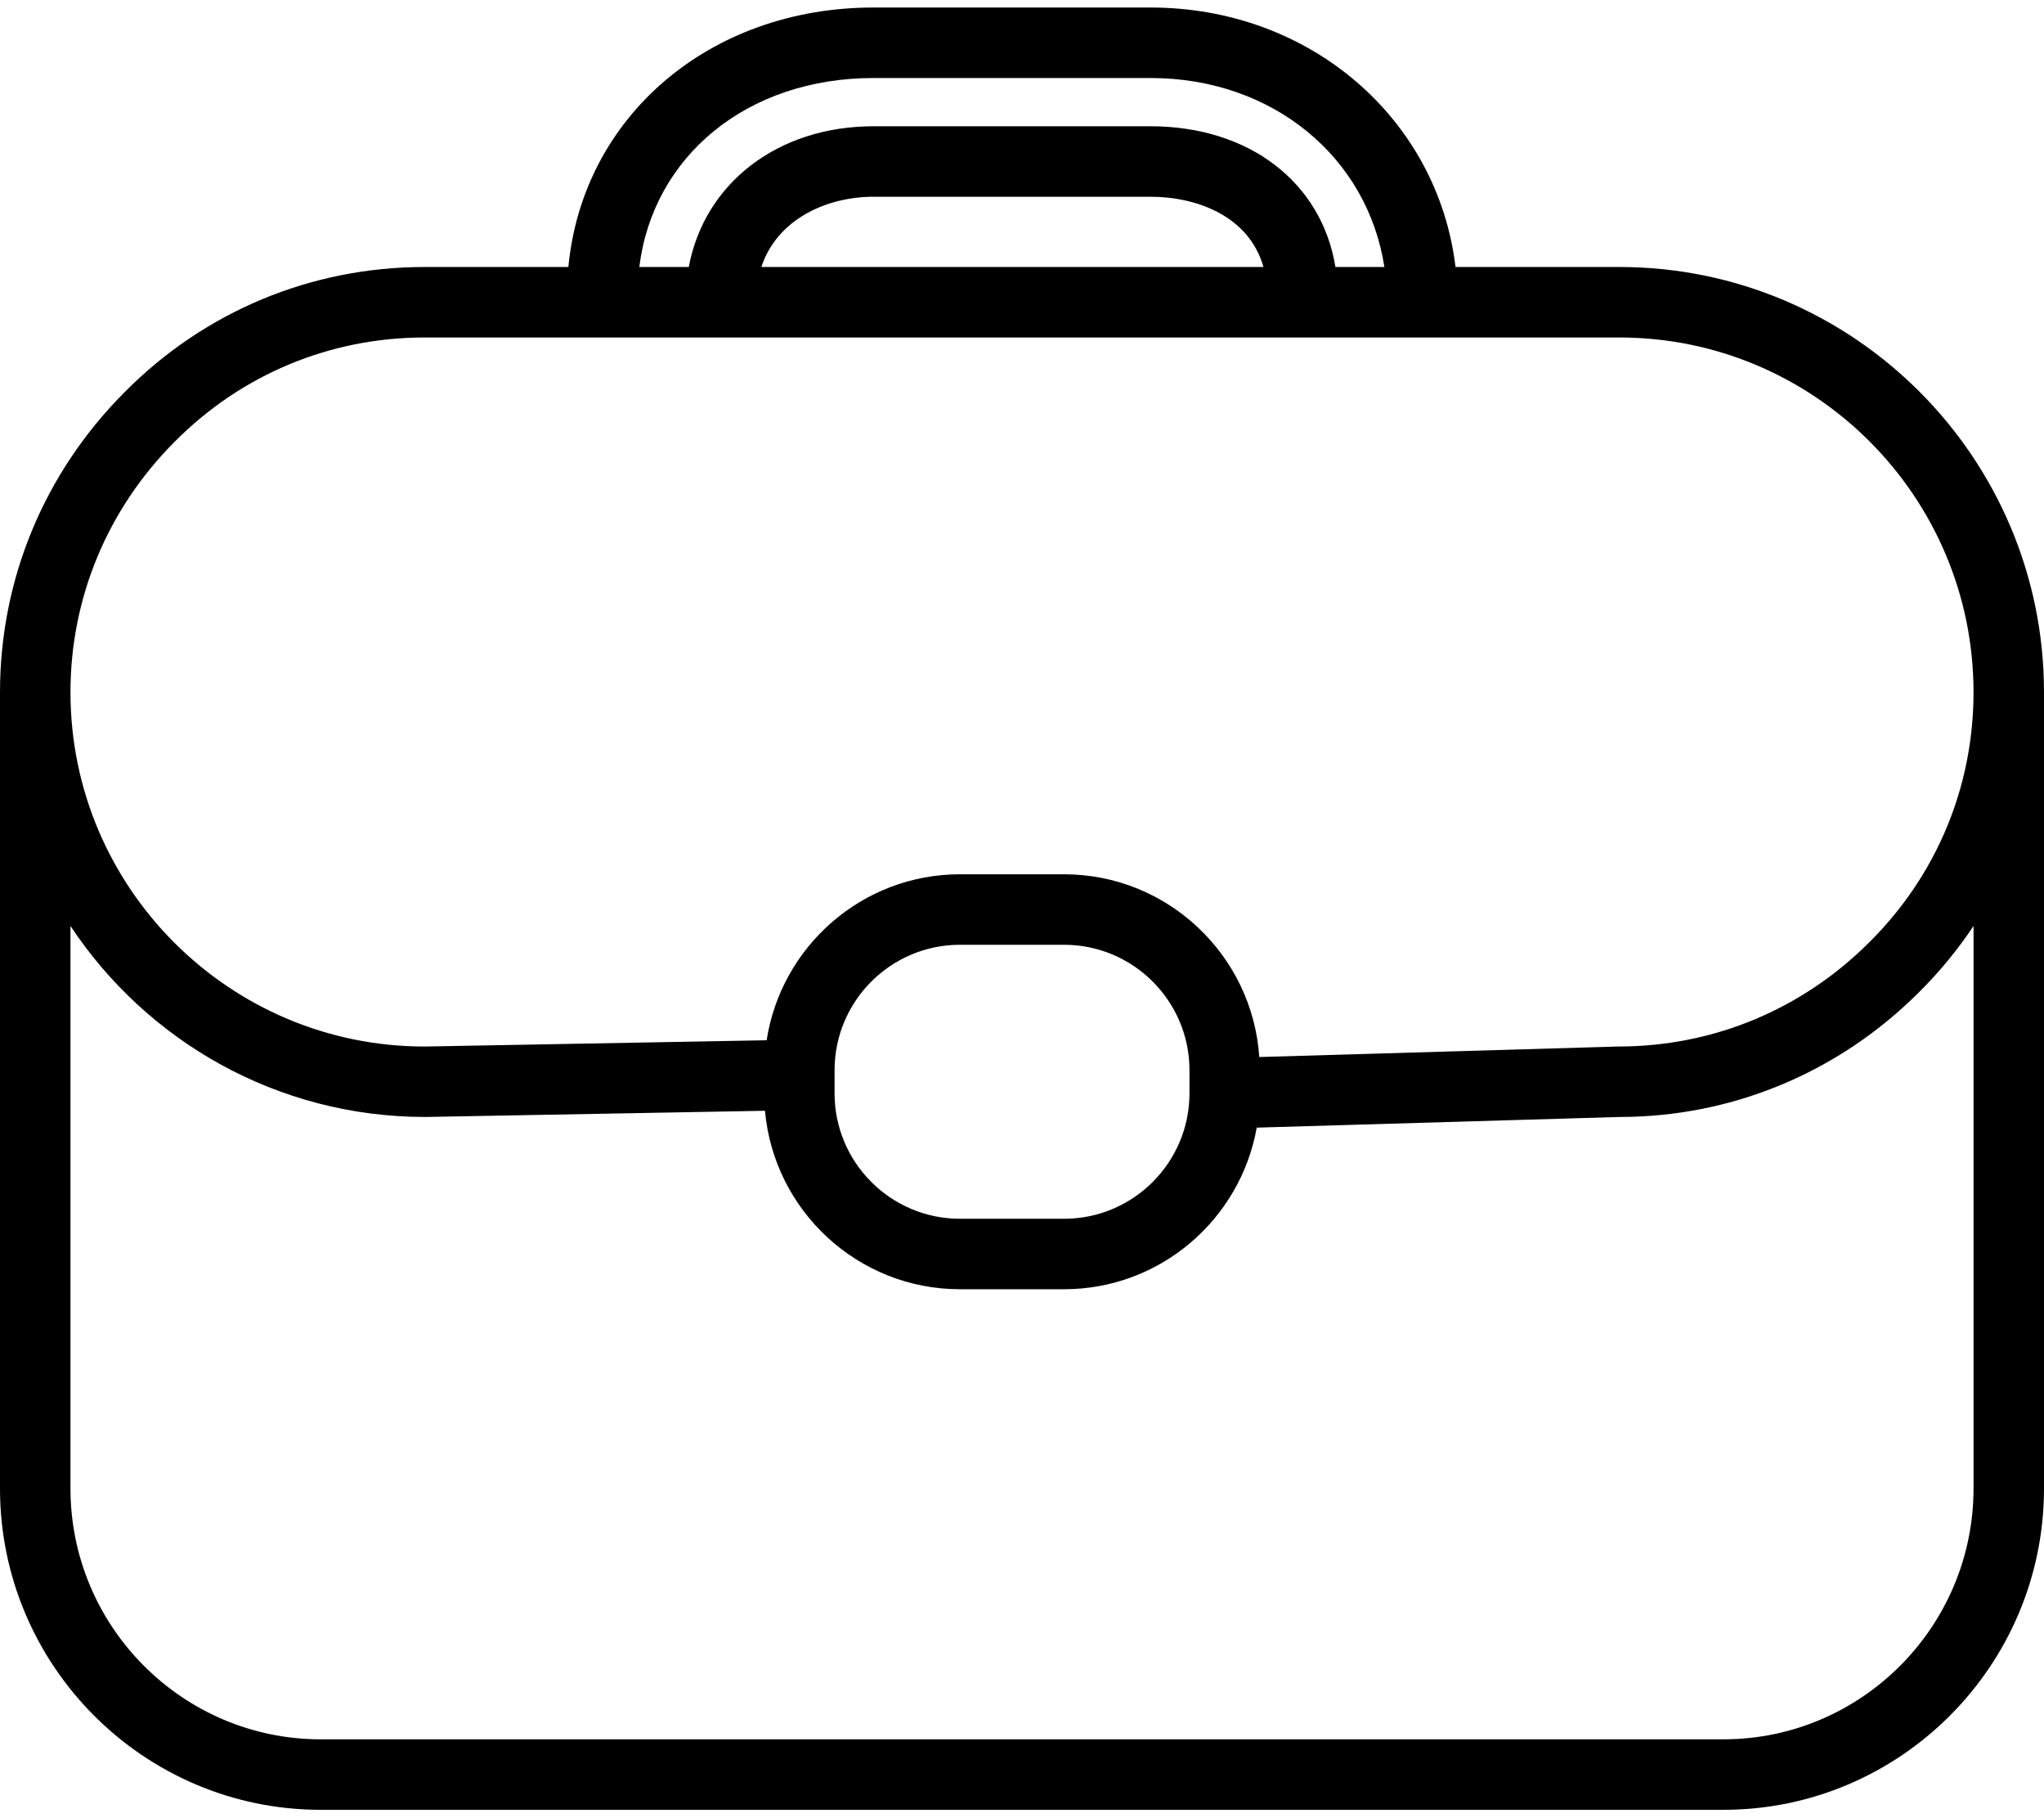
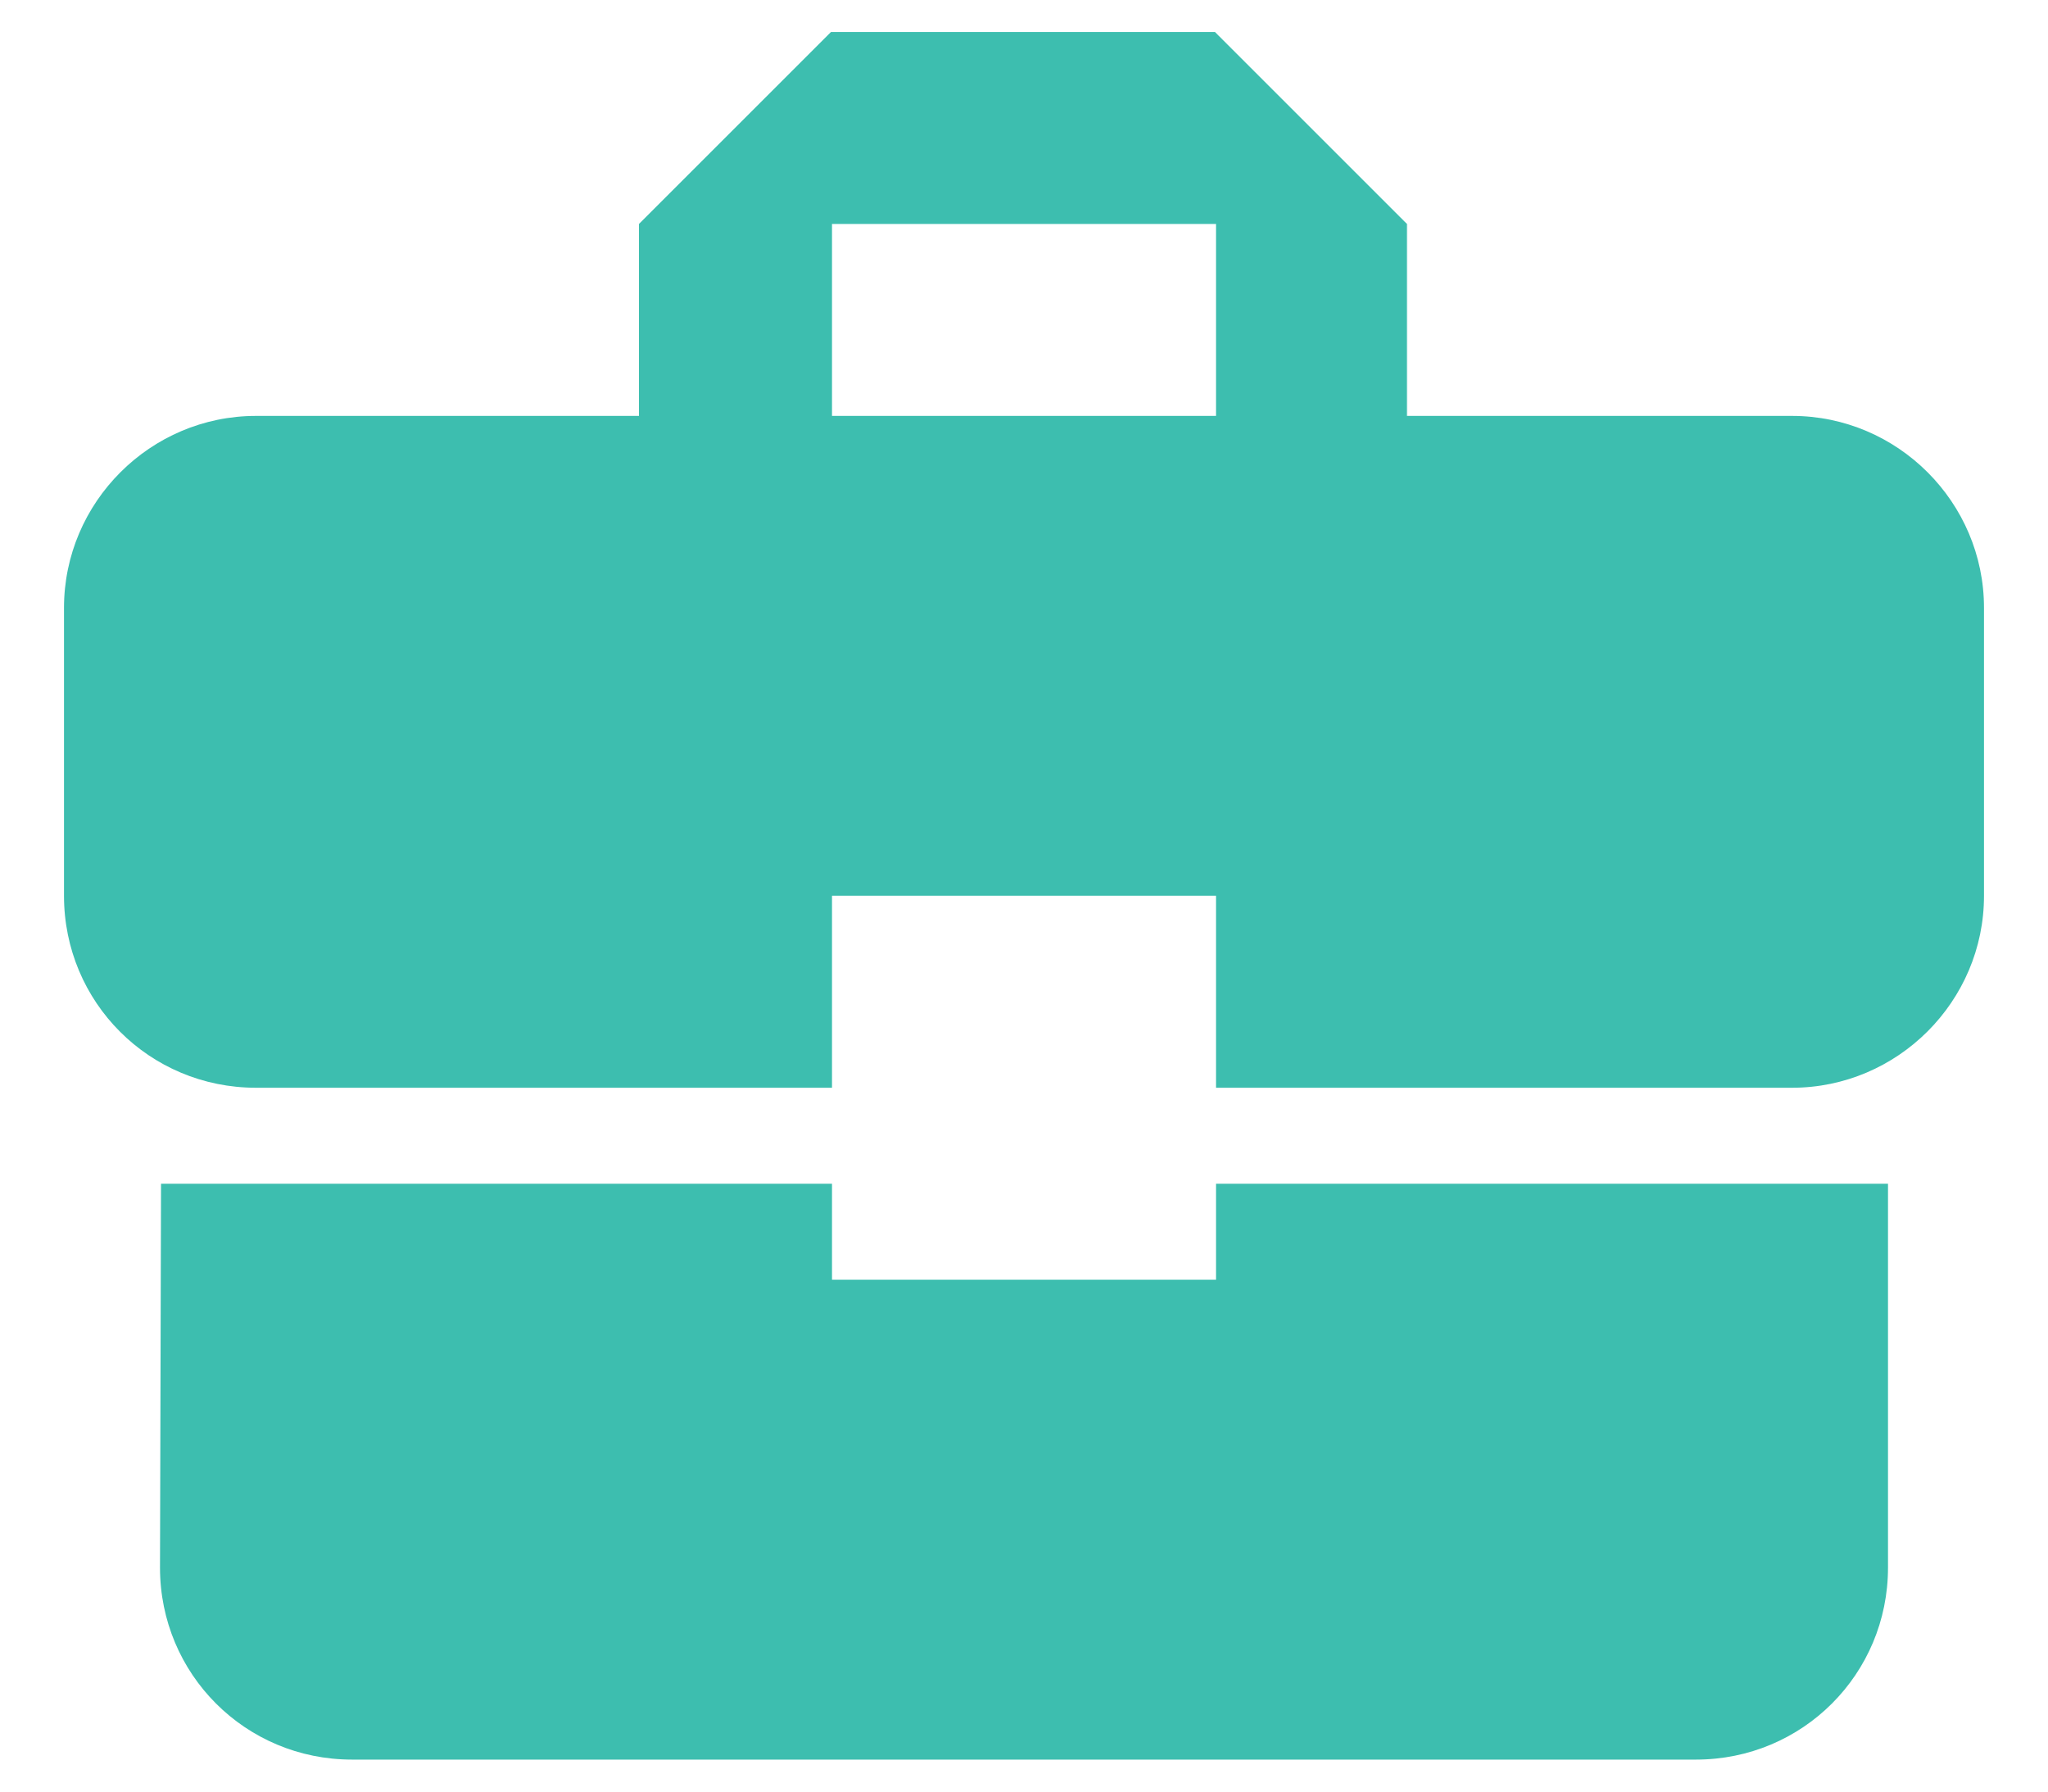
- <svg xmlns="http://www.w3.org/2000/svg" width="90px" height="80px" viewBox="0 0 90 80" version="1.1">
-   <g id="Page-1" stroke="none" stroke-width="1" fill="none" fill-rule="evenodd">
-     <g id="noun_Business_1688816">
-       <g id="Group">
-         <path d="M38.462,8.661 C36.404,8.661 34.221,9.641 33.523,11.753 L55.632,11.753 C54.993,9.501 52.683,8.661 50.658,8.661 L38.462,8.661 Z" id="Path" />
-         <path d="M18.695,46.067 L33.755,45.791 C34.393,41.661 37.961,38.485 42.267,38.485 L46.851,38.485 C51.411,38.485 55.146,42.045 55.447,46.529 L71.258,46.066 C75.439,46.066 79.348,44.436 82.307,41.477 C85.267,38.542 86.896,34.635 86.896,30.473 C86.896,21.862 79.901,14.855 71.303,14.855 L18.695,14.855 C14.535,14.855 10.627,16.484 7.696,19.439 C4.733,22.402 3.102,26.32 3.102,30.473 C3.103,39.072 10.098,46.067 18.695,46.067 Z" id="Path" />
-         <path d="M38.462,5.558 L50.658,5.558 C55.026,5.558 58.201,8.049 58.801,11.753 L60.956,11.753 C60.213,6.918 56.041,3.434 50.658,3.434 L38.462,3.434 C32.899,3.434 28.754,6.866 28.15,11.753 L30.328,11.753 C31.011,8.089 34.22,5.558 38.462,5.558 Z" id="Path" />
-         <path d="M42.268,53.65 L46.852,53.65 C49.897,53.65 52.374,51.173 52.374,48.128 L52.374,47.111 C52.374,44.066 49.897,41.589 46.852,41.589 L42.268,41.589 C39.224,41.589 36.747,44.066 36.747,47.111 L36.747,48.128 C36.747,51.173 39.224,53.65 42.268,53.65 Z" id="Path" />
-         <path d="M71.305,49.17 L55.336,49.639 C54.618,53.675 51.091,56.753 46.852,56.753 L42.268,56.753 C37.772,56.753 34.074,53.293 33.683,48.897 L18.724,49.17 C12.197,49.17 6.454,45.822 3.103,40.762 L3.103,65.522 C3.103,71.612 8.047,76.566 14.122,76.566 L75.879,76.566 C81.954,76.566 86.898,71.612 86.898,65.522 L86.898,40.762 C86.205,41.8 85.406,42.778 84.498,43.677 C80.957,47.217 76.269,49.17 71.305,49.17 Z" id="Path" />
-         <path d="M71.305,11.753 L64.088,11.753 C63.31,5.237 57.696,0.331 50.658,0.331 L38.462,0.331 C31.214,0.331 25.65,5.16 25.026,11.753 L18.696,11.753 C13.701,11.753 9.013,13.707 5.499,17.251 C1.953,20.796 0,25.493 0,30.474 L0,65.521 C0,73.322 6.334,79.668 14.122,79.668 L75.879,79.668 C83.666,79.669 90,73.322 90,65.521 L90,30.474 C90,20.151 81.613,11.753 71.305,11.753 Z M38.462,3.434 L50.658,3.434 C56.041,3.434 60.213,6.918 60.956,11.753 L58.8,11.753 C58.2,8.049 55.025,5.558 50.657,5.558 L38.462,5.558 C34.22,5.558 31.011,8.089 30.328,11.753 L28.15,11.753 C28.753,6.866 32.899,3.434 38.462,3.434 Z M55.632,11.753 L33.523,11.753 C34.221,9.641 36.404,8.661 38.462,8.661 L50.658,8.661 C52.683,8.661 54.993,9.501 55.632,11.753 Z M7.696,19.44 C10.628,16.484 14.535,14.856 18.695,14.856 L71.304,14.856 C79.902,14.856 86.897,21.863 86.897,30.474 C86.897,34.636 85.268,38.543 82.308,41.478 C79.349,44.437 75.44,46.067 71.259,46.067 L55.448,46.53 C55.147,42.045 51.412,38.486 46.852,38.486 L42.268,38.486 C37.962,38.486 34.395,41.662 33.756,45.792 L18.696,46.068 C10.098,46.068 3.103,39.073 3.103,30.475 C3.103,26.322 4.733,22.404 7.696,19.44 Z M36.747,47.111 C36.747,44.066 39.224,41.589 42.268,41.589 L46.852,41.589 C49.897,41.589 52.374,44.066 52.374,47.111 L52.374,48.128 C52.374,51.173 49.897,53.65 46.852,53.65 L42.268,53.65 C39.224,53.65 36.747,51.173 36.747,48.128 L36.747,47.111 Z M86.897,65.521 C86.897,71.611 81.954,76.565 75.878,76.565 L14.122,76.565 C8.047,76.565 3.103,71.611 3.103,65.521 L3.103,40.761 C6.455,45.821 12.198,49.169 18.724,49.169 L33.683,48.896 C34.074,53.292 37.772,56.752 42.268,56.752 L46.852,56.752 C51.091,56.752 54.618,53.675 55.336,49.638 L71.305,49.169 C76.27,49.169 80.957,47.216 84.498,43.676 C85.405,42.777 86.205,41.799 86.898,40.761 L86.898,65.521 L86.897,65.521 Z" id="Shape" fill="#000000" fill-rule="nonzero" />
-       </g>
-     </g>
-   </g>
+ <svg xmlns="http://www.w3.org/2000/svg" width="16" height="14" viewBox="0 0 16 14" fill="none">
+   <path d="M6.5 10V9.25H1.258L1.25 12.25C1.25 13.082 1.917 13.75 2.75 13.75H13.25C14.082 13.75 14.75 13.082 14.75 12.25V9.25H9.5V10H6.5ZM14 3.25H10.992V1.75L9.492 0.25H6.492L4.992 1.75V3.25H2C1.175 3.25 0.5 3.925 0.5 4.75V7C0.5 7.832 1.167 8.5 2 8.5H6.5V7H9.5V8.5H14C14.825 8.5 15.5 7.825 15.5 7V4.75C15.5 3.925 14.825 3.25 14 3.25ZM9.5 3.25H6.5V1.75H9.5V3.25Z" fill="#3DBEAF" />
</svg>
